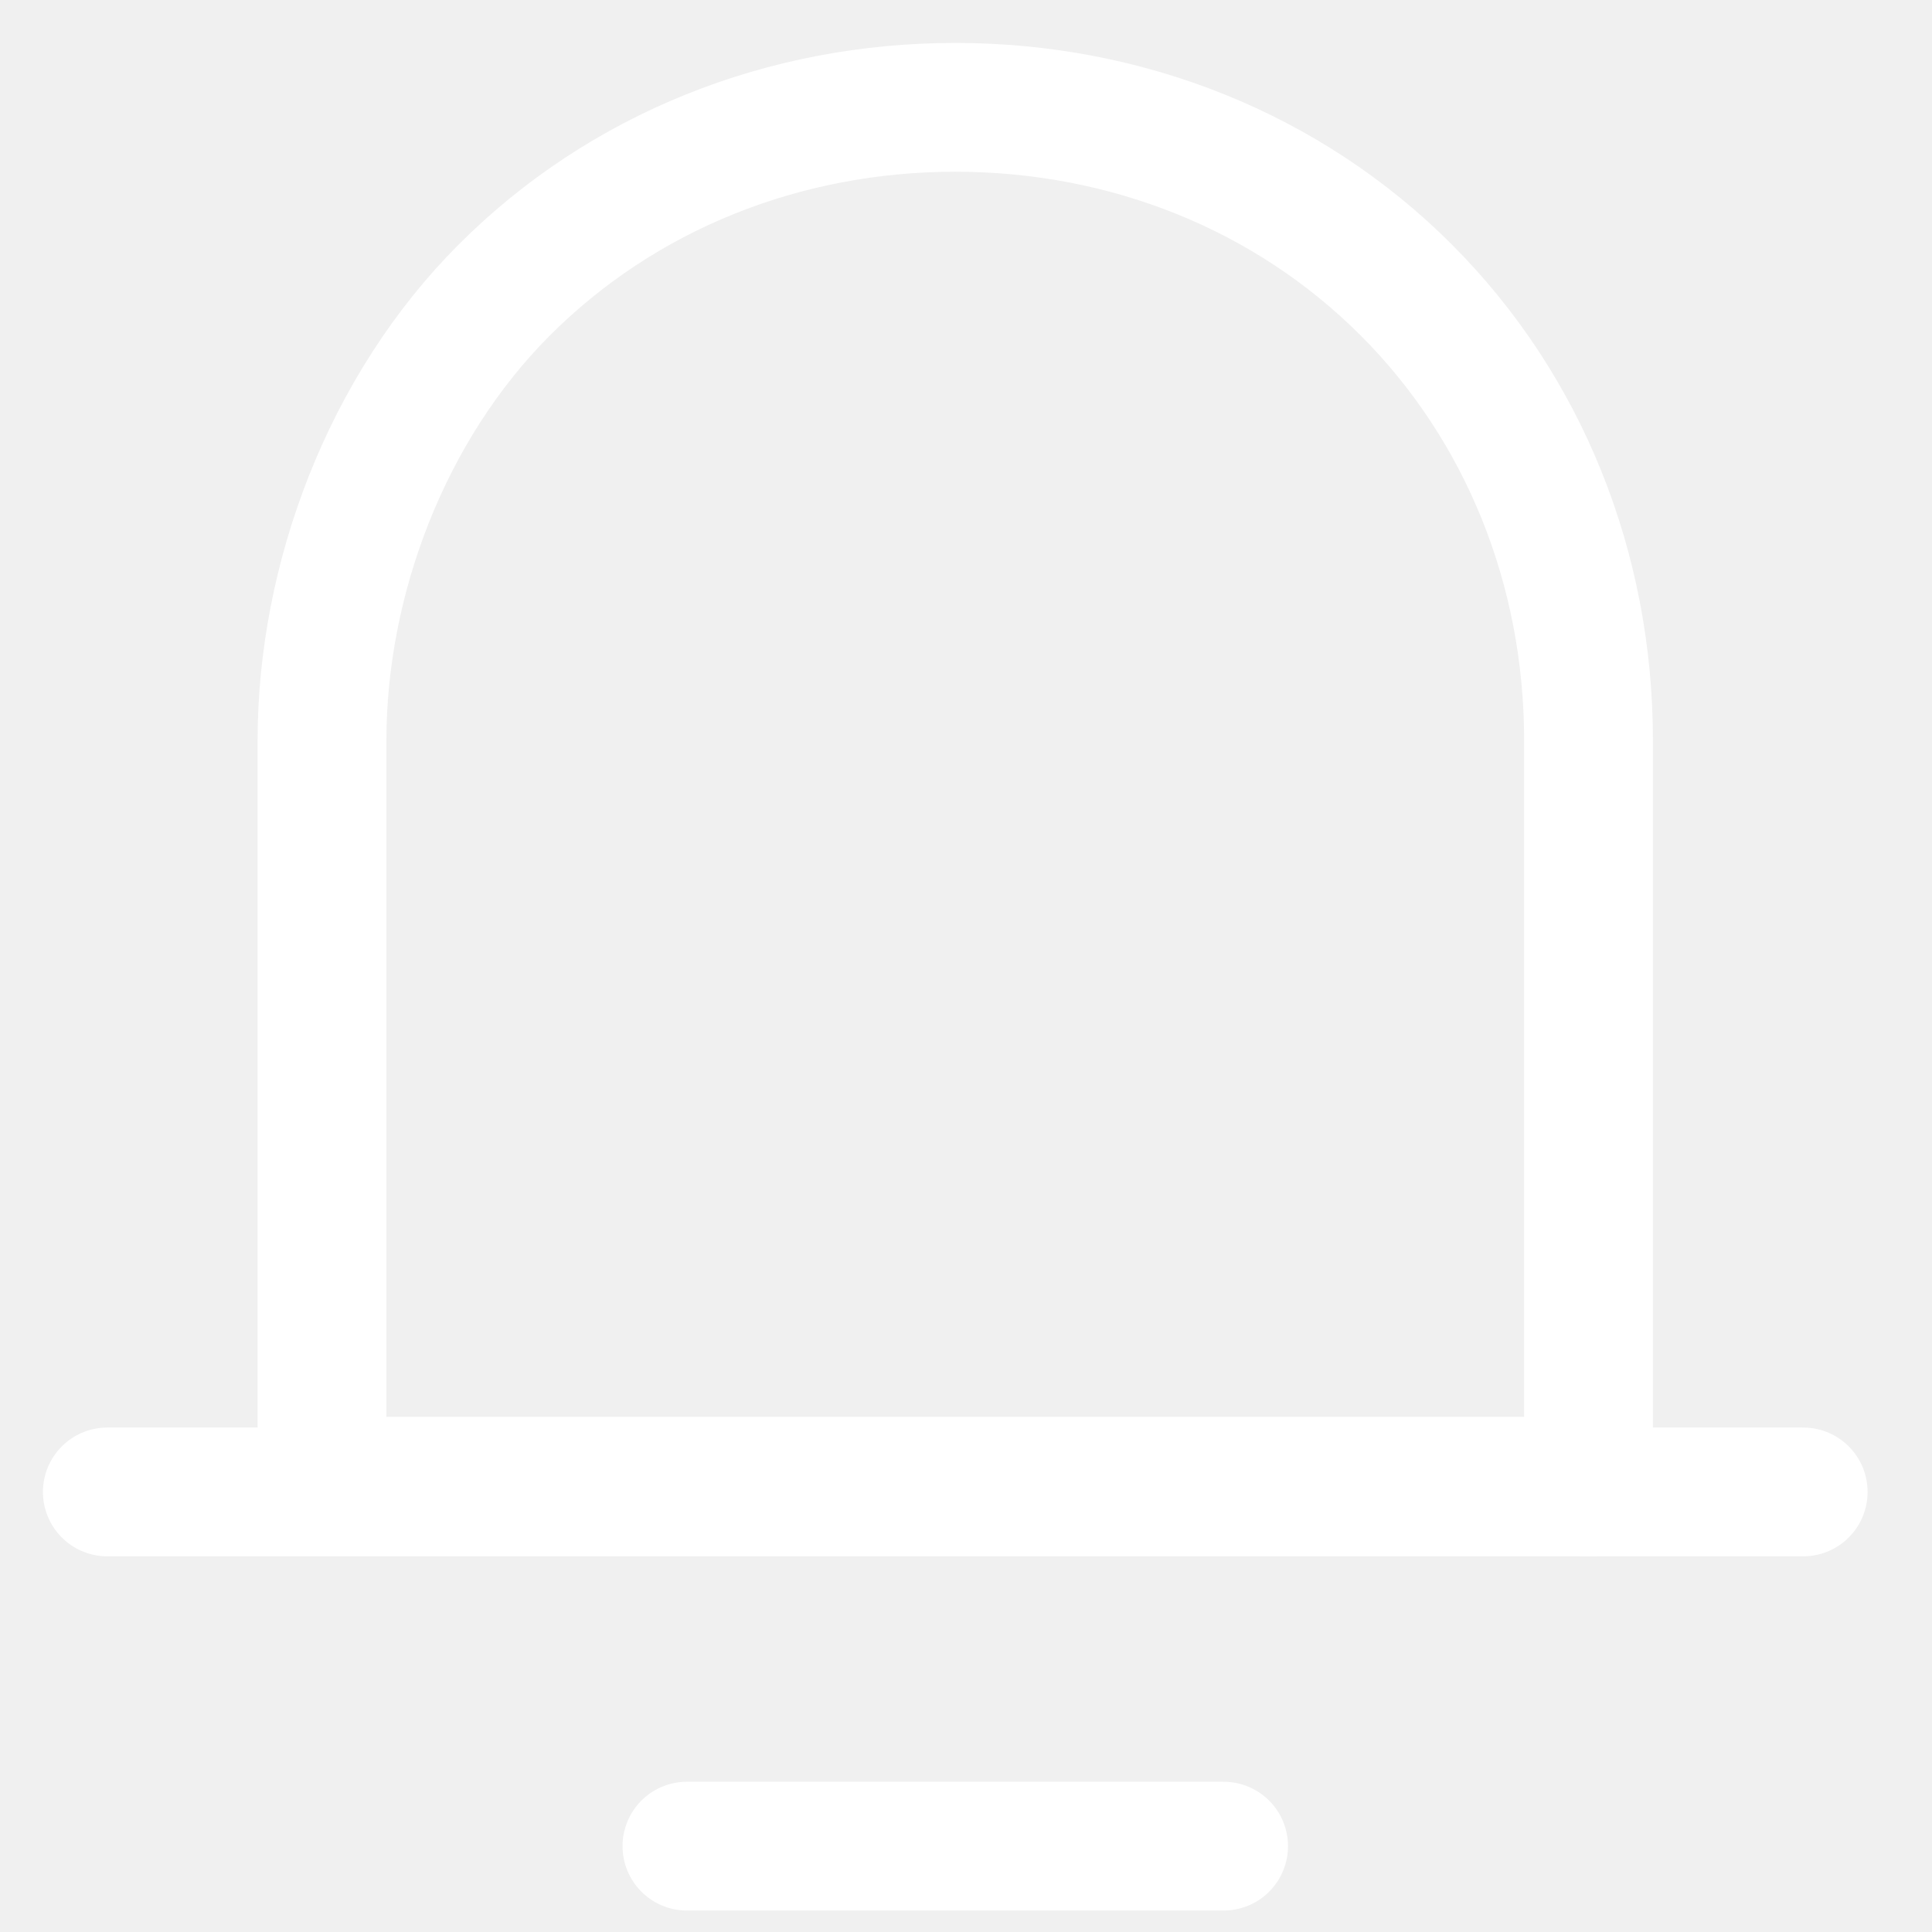
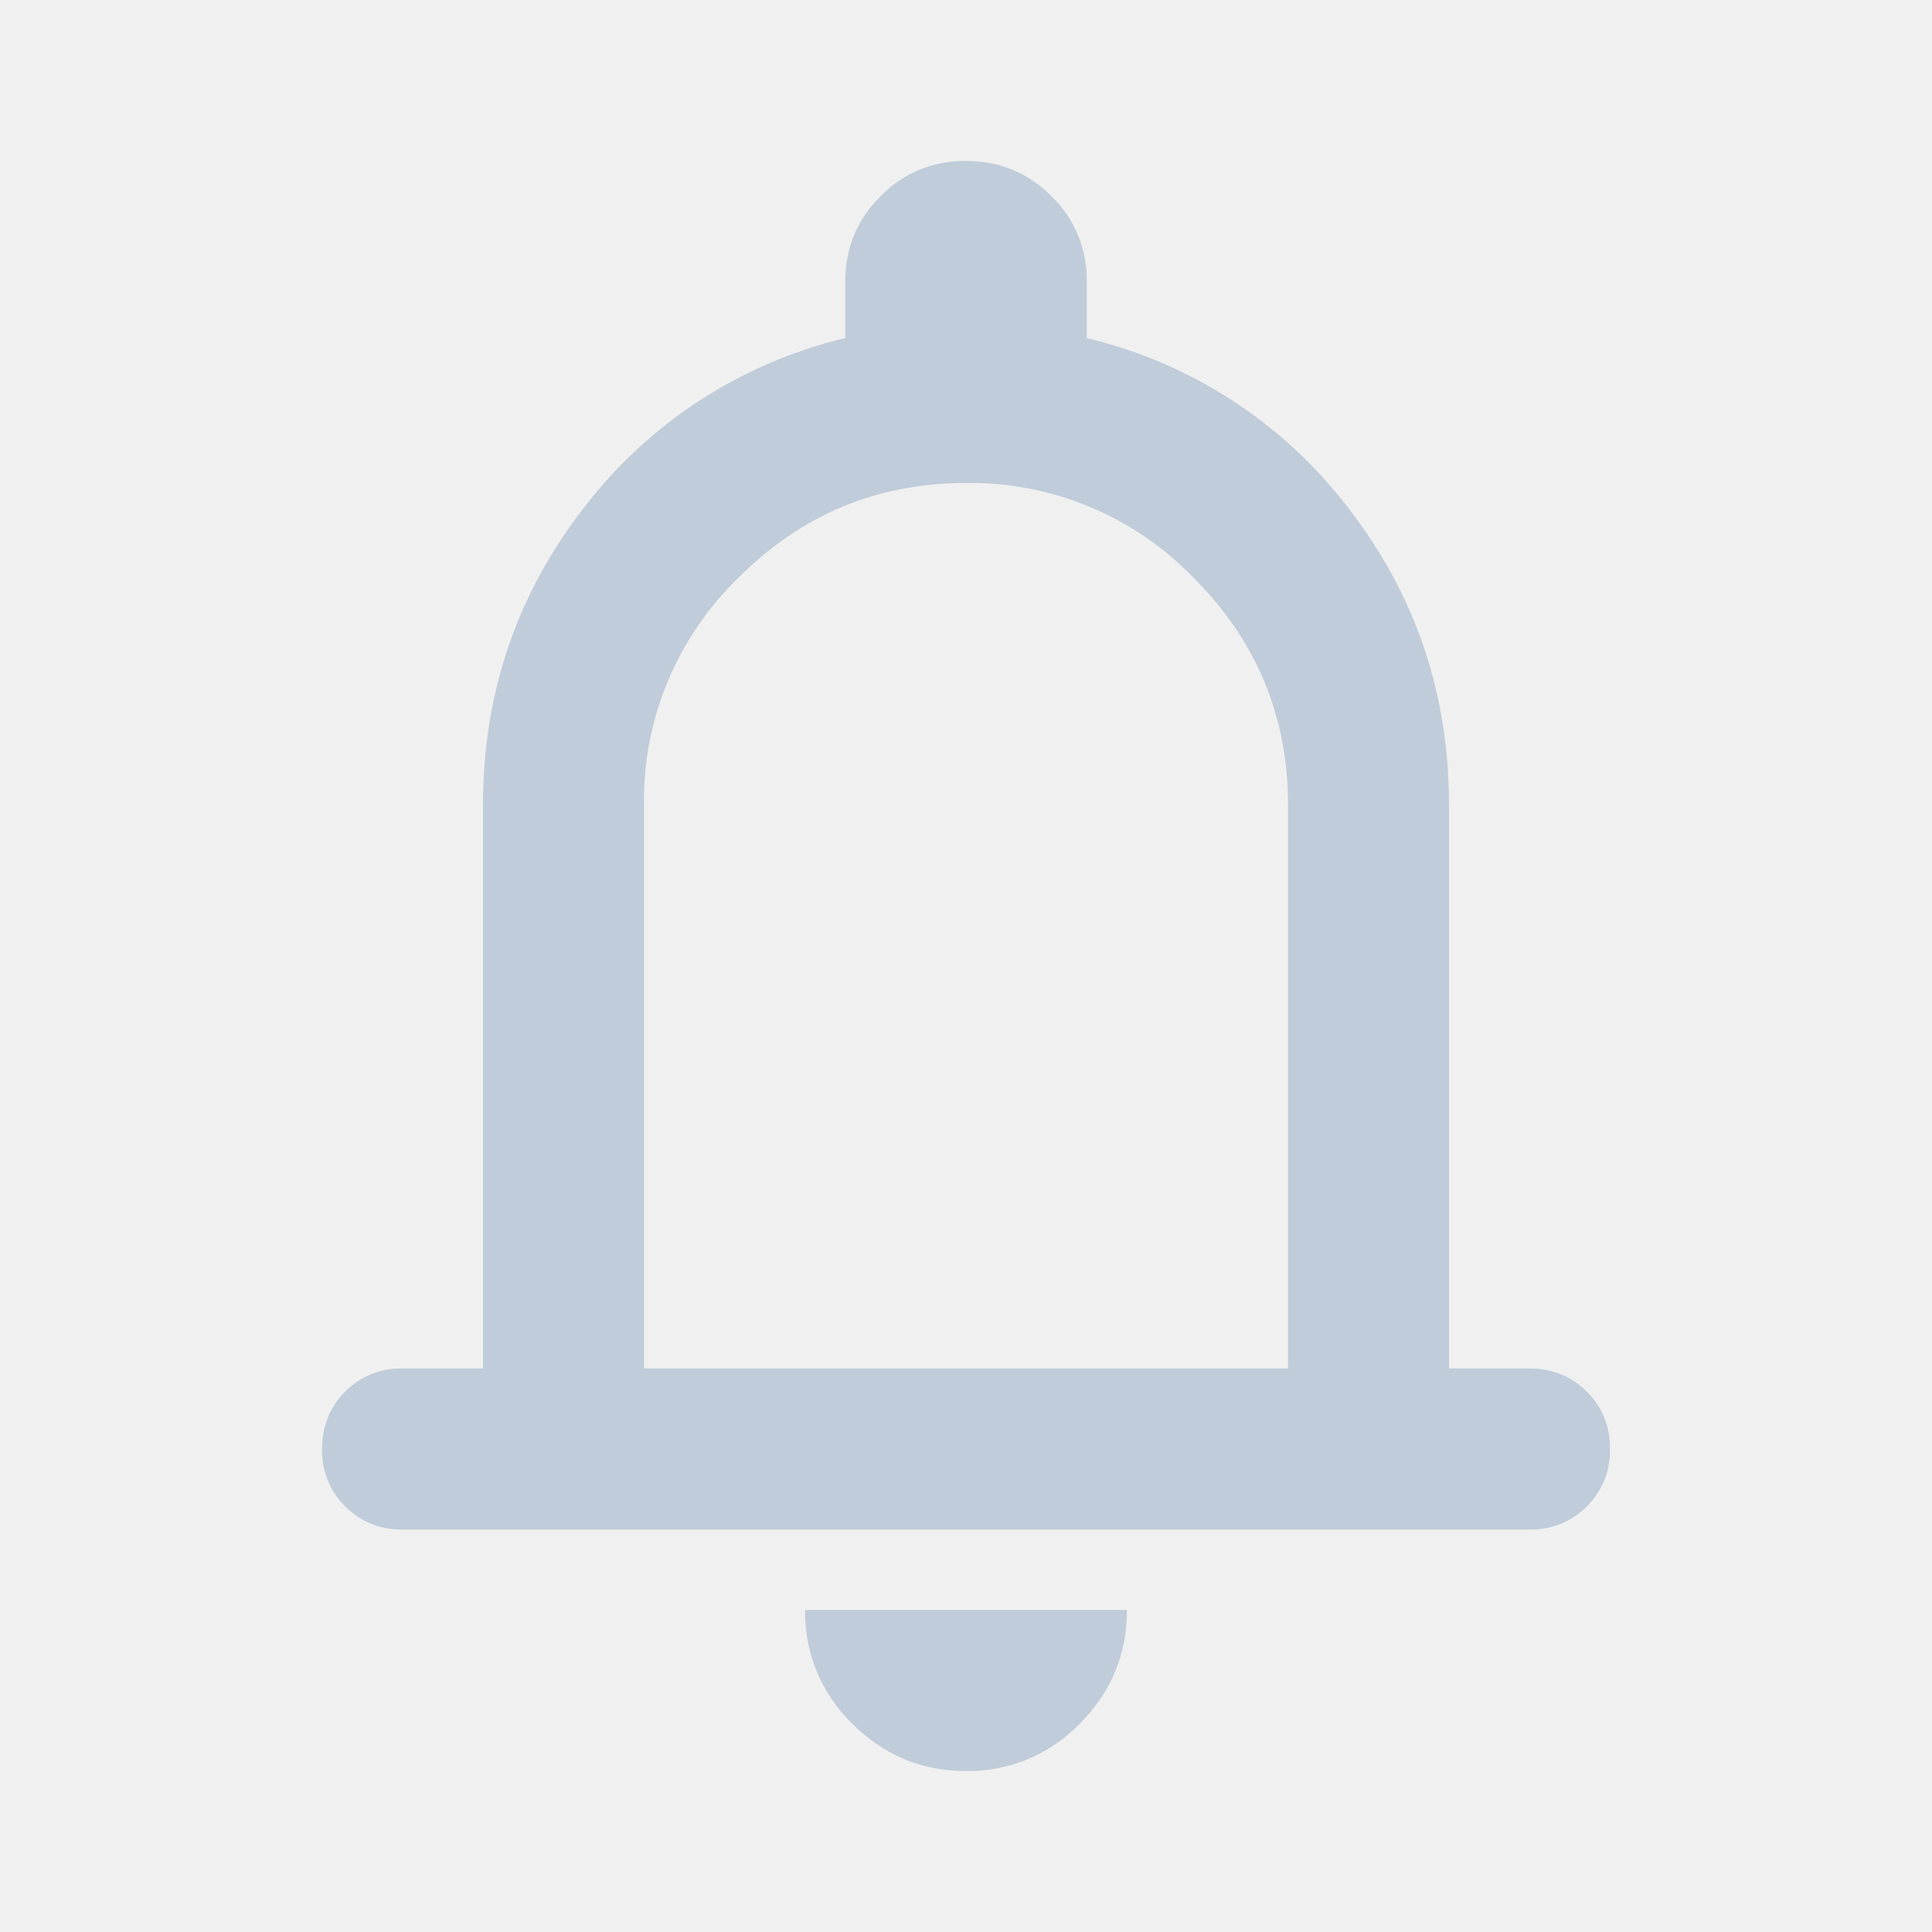
- <svg xmlns="http://www.w3.org/2000/svg" width="18" height="18" viewBox="0 0 18 18" fill="none">
-   <path d="M14.8 13.9V6.9C14.8 5.3 14.2 3.8 13.1 2.7C12 1.6 10.5 1 8.9 1C7.3 1 5.8 1.6 4.7 2.7C3.6 3.8 3 5.4 3 6.9V13.8H14.8V13.9Z" stroke="white" stroke-width="1.2" stroke-linecap="round" stroke-linejoin="round" />
-   <path d="M1 13.9H16.8" stroke="white" stroke-width="1.2" stroke-linecap="round" stroke-linejoin="round" />
-   <path d="M6.4 17.2H11.4" stroke="white" stroke-width="1.2" stroke-linecap="round" stroke-linejoin="round" />
+ <svg xmlns="http://www.w3.org/2000/svg" width="16" height="16" fill="none" viewBox="0 0 16 16">
+   <path fill="#C0CCD9" d="M3.333 12.667a.645.645 0 0 1-.475-.192.645.645 0 0 1-.191-.475c0-.189.064-.347.191-.475a.645.645 0 0 1 .475-.192H4V6.667c0-.923.278-1.742.833-2.459A3.845 3.845 0 0 1 7 2.8v-.467c0-.277.097-.514.292-.708A.964.964 0 0 1 8 1.333c.278 0 .514.098.708.292A.96.96 0 0 1 9 2.333V2.8a3.845 3.845 0 0 1 2.167 1.408c.555.717.833 1.536.833 2.459v4.666h.667c.188 0 .347.064.475.192a.645.645 0 0 1 .191.475.645.645 0 0 1-.191.475.645.645 0 0 1-.475.192H3.333Zm4.667 2c-.367 0-.68-.13-.942-.392a1.284 1.284 0 0 1-.391-.942h2.666c0 .367-.13.68-.391.942a1.284 1.284 0 0 1-.942.392Zm-2.667-3.334h5.334V6.667c0-.734-.261-1.361-.784-1.884A2.568 2.568 0 0 0 8 4c-.733 0-1.361.261-1.883.783a2.568 2.568 0 0 0-.784 1.884v4.666Z" />
</svg>
